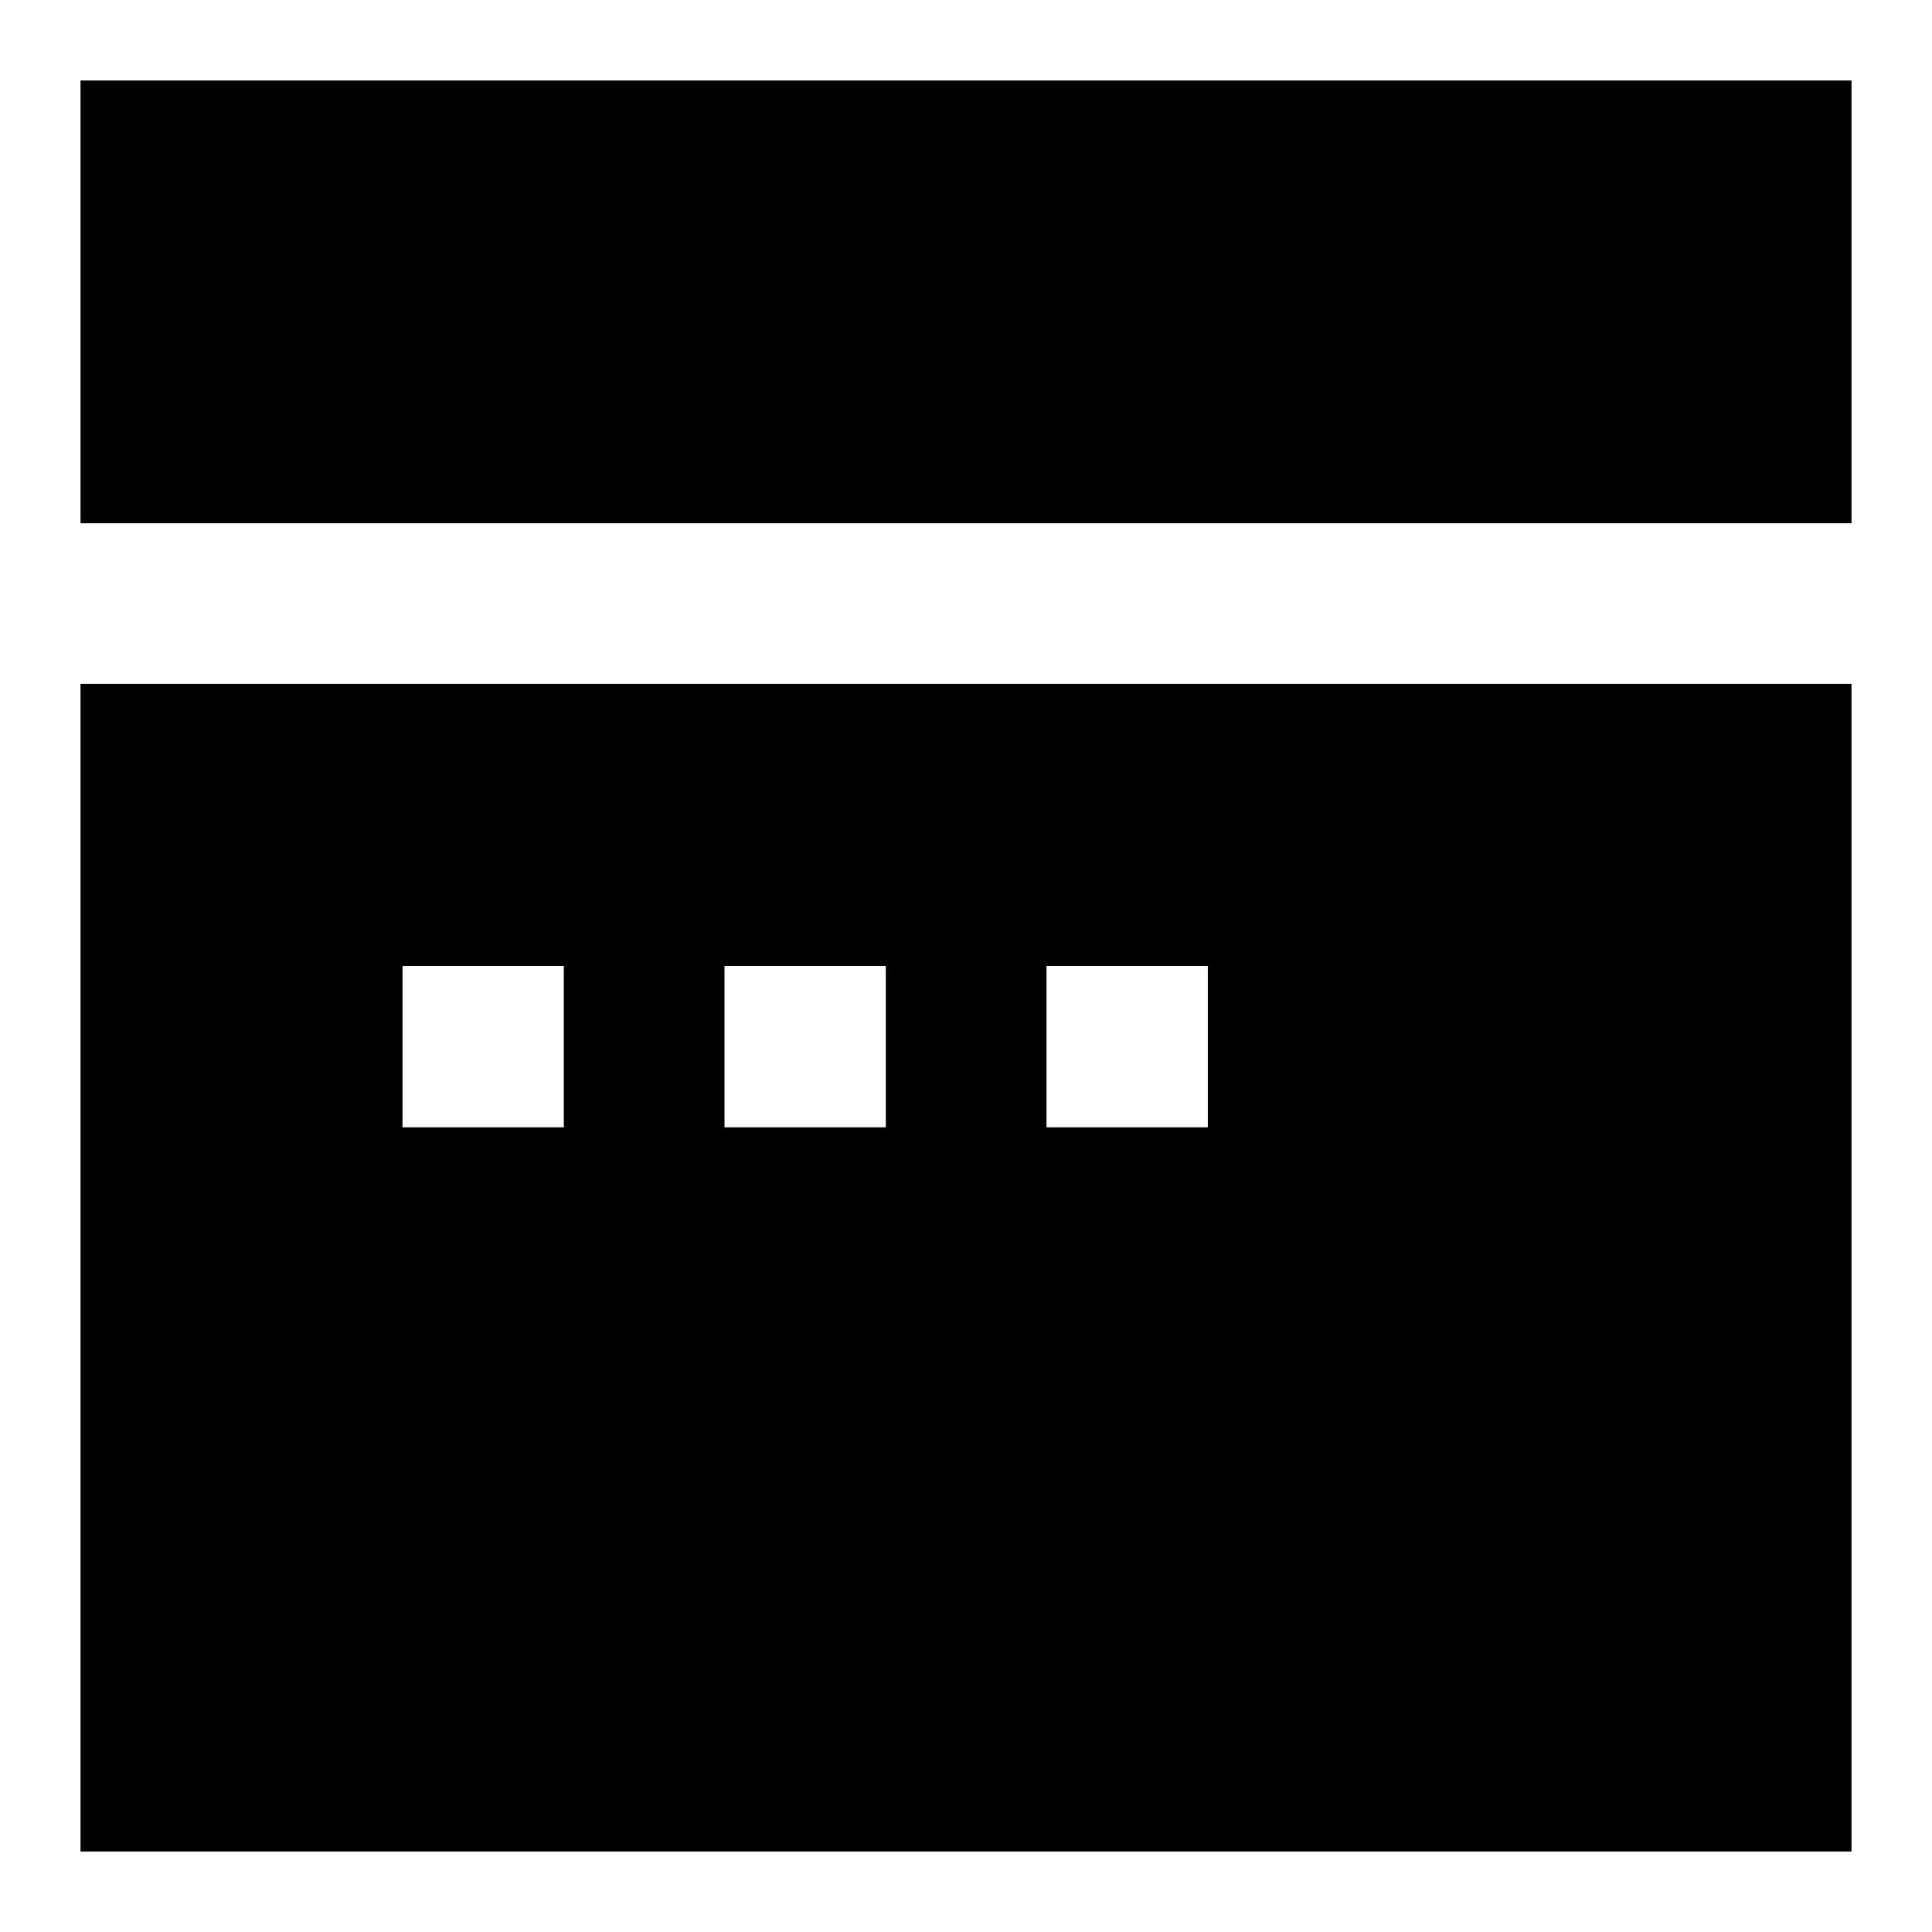
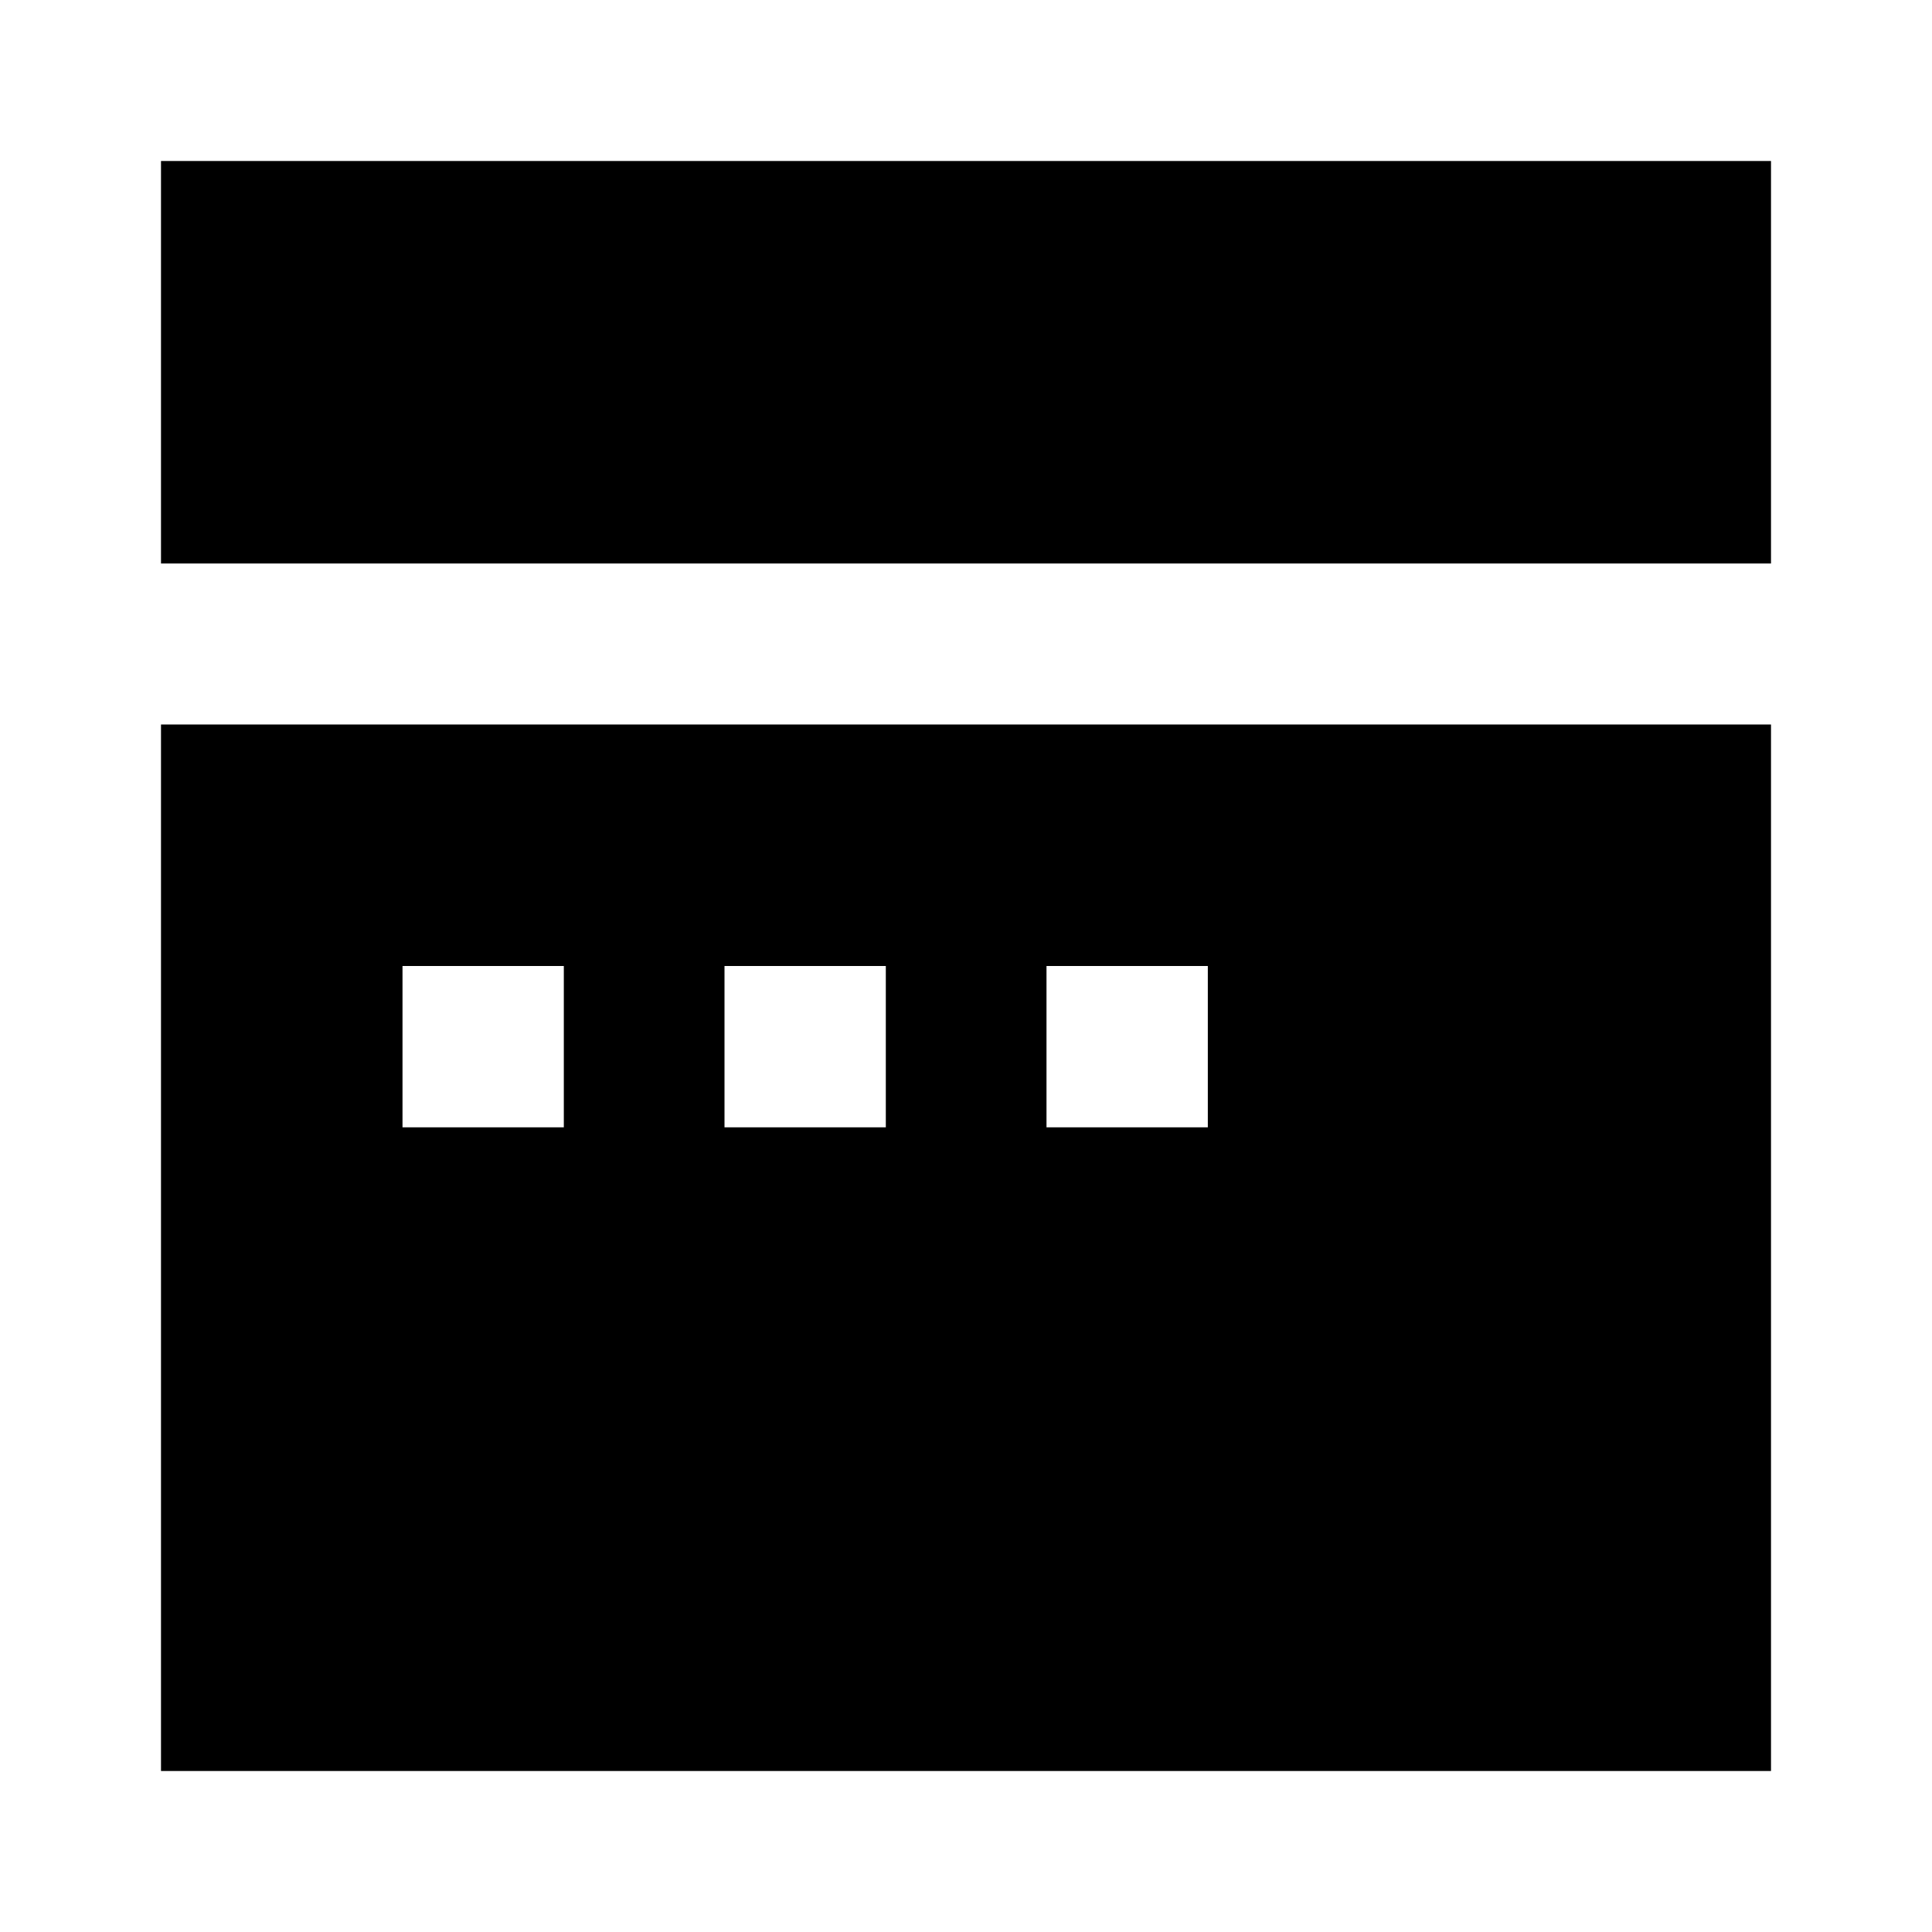
<svg xmlns="http://www.w3.org/2000/svg" width="24" height="24" viewBox="0 0 24 24" fill="none">
-   <path d="M23 1H1V6.5H23V1Z" fill="black" />
-   <path d="M1 8.495V23H23V8.495H1ZM5 12H7.004V14.004H5V12ZM9 12H11.004V14.004H9V12ZM13 12H15.004V14.004H13V12Z" fill="black" />
+   <path d="M22 2H2V7H22V2Z" fill="black" />
+   <path d="M2 9V22H22V9H2ZM5 12H7.004V14.004H5V12ZM9 12H11.004V14.004H9V12ZM13 12H15.004V14.004H13V12Z" fill="black" />
</svg>
